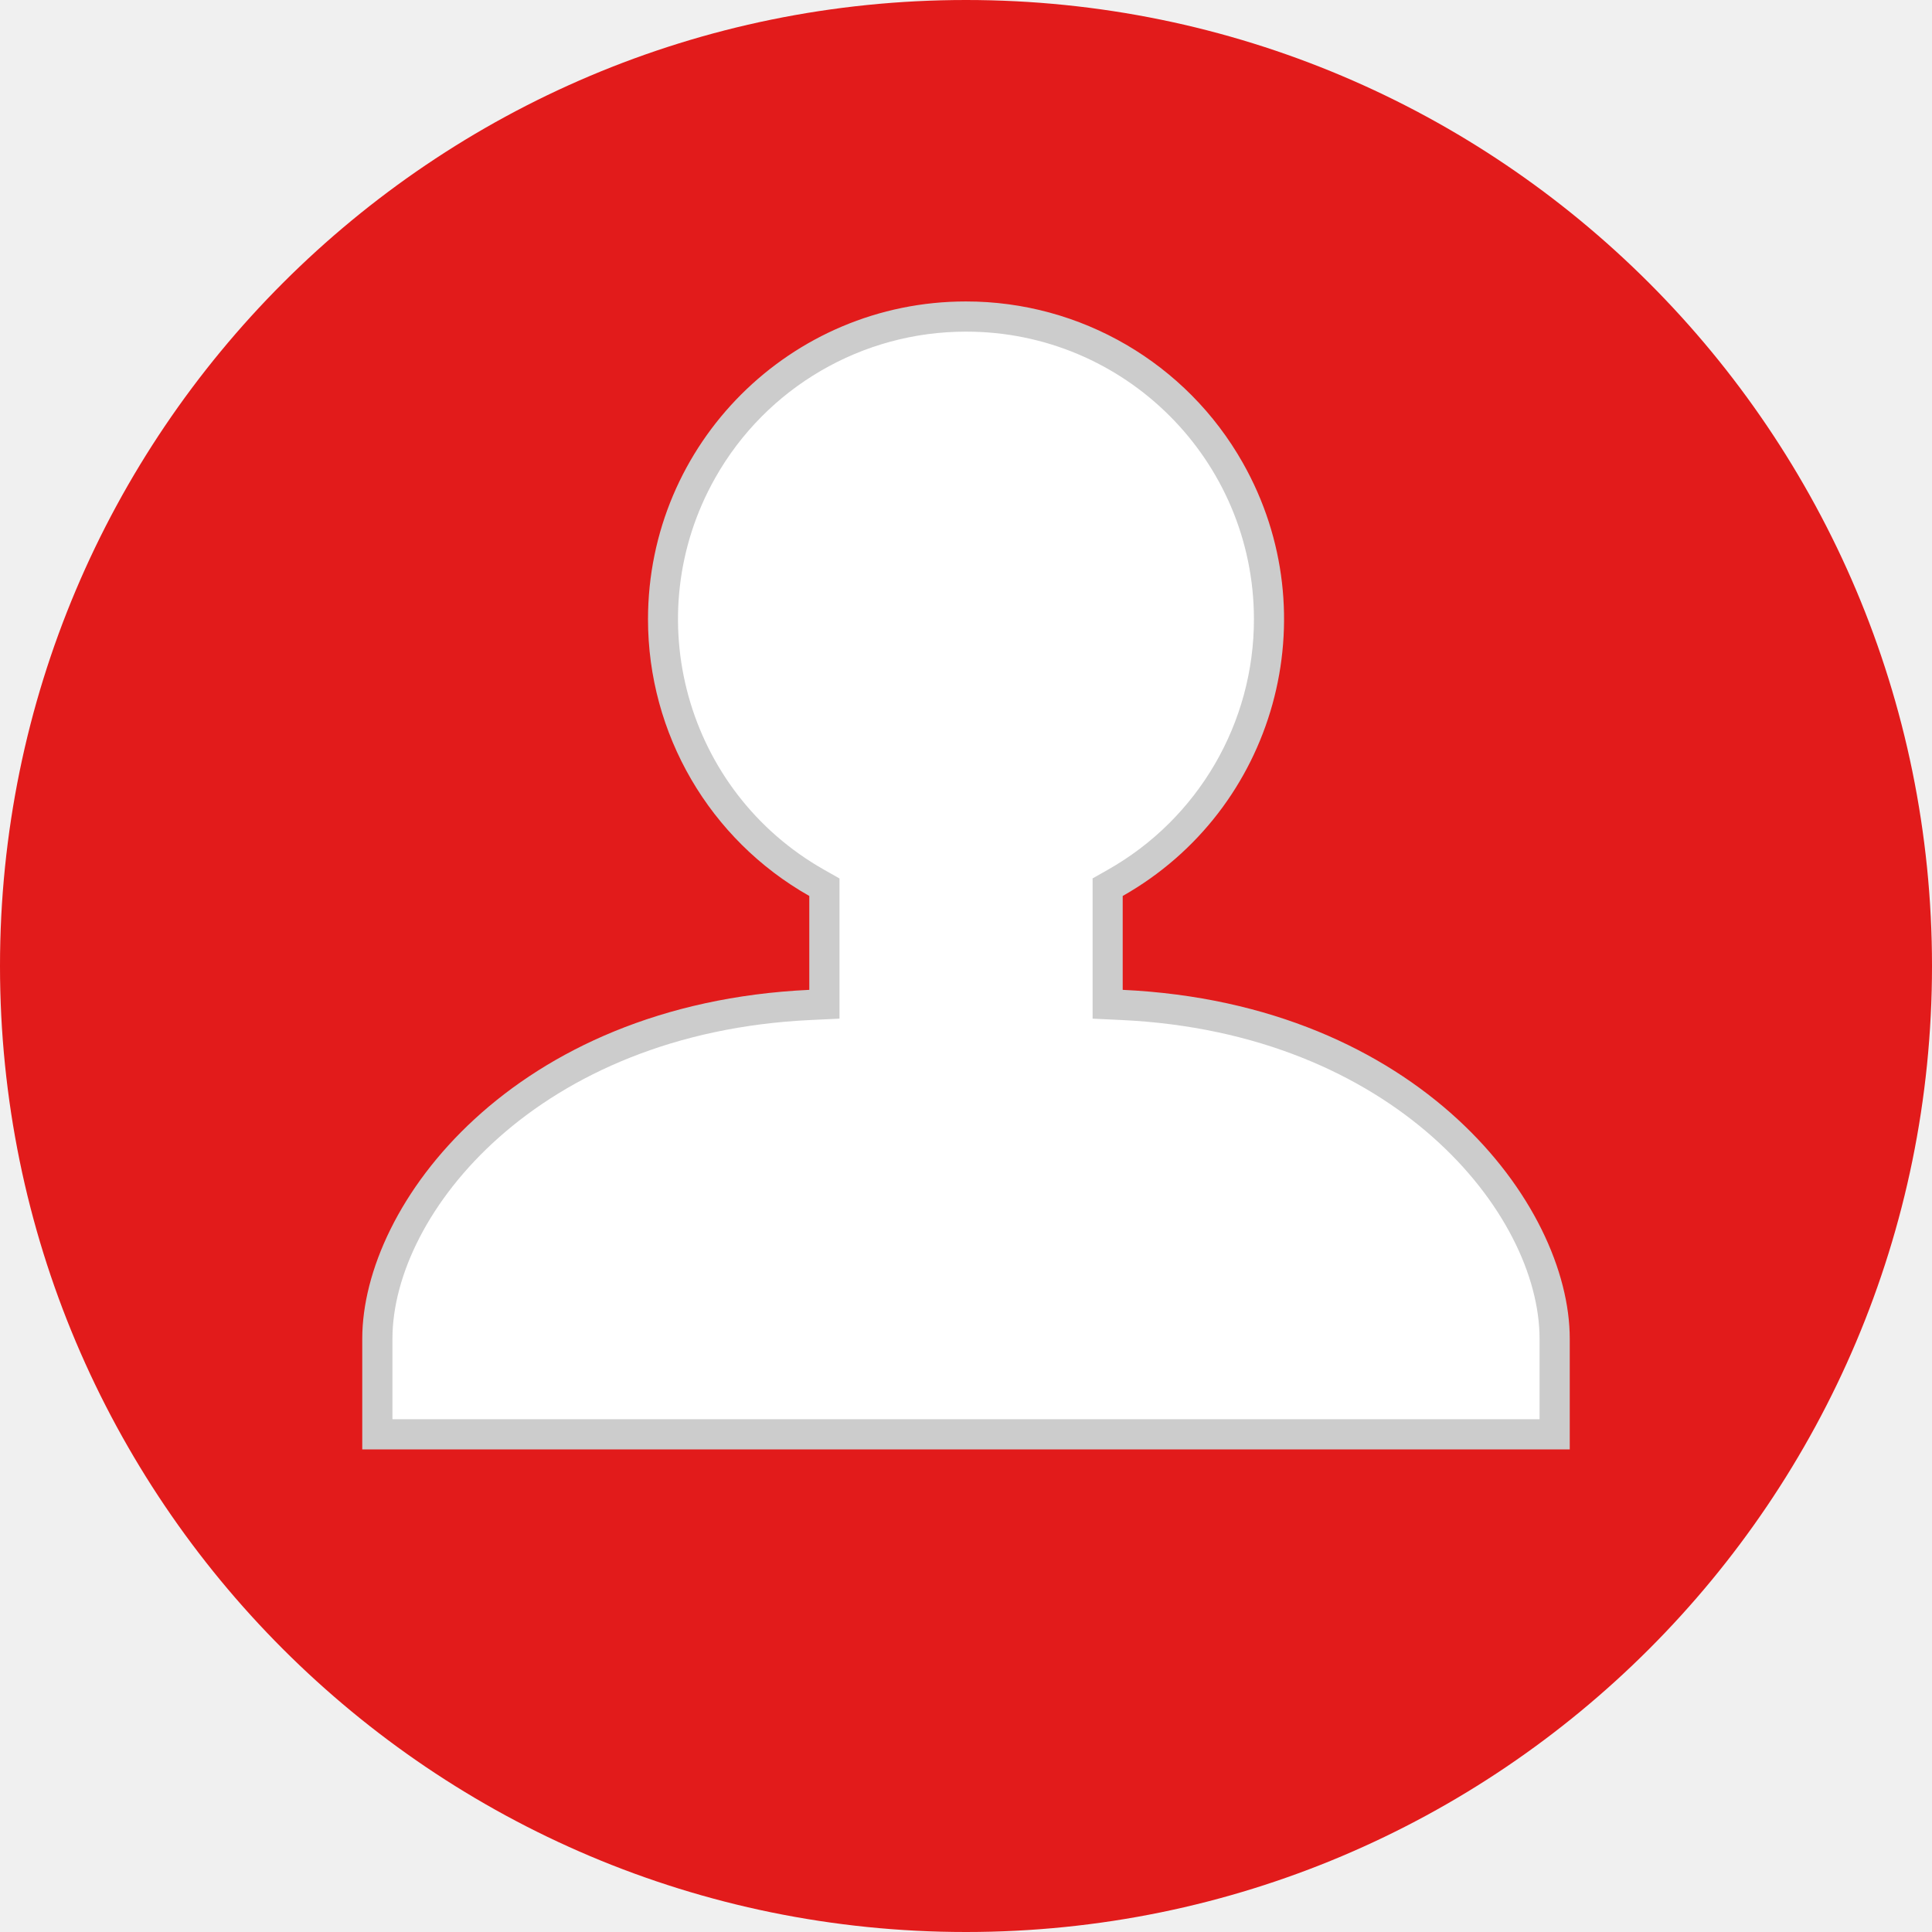
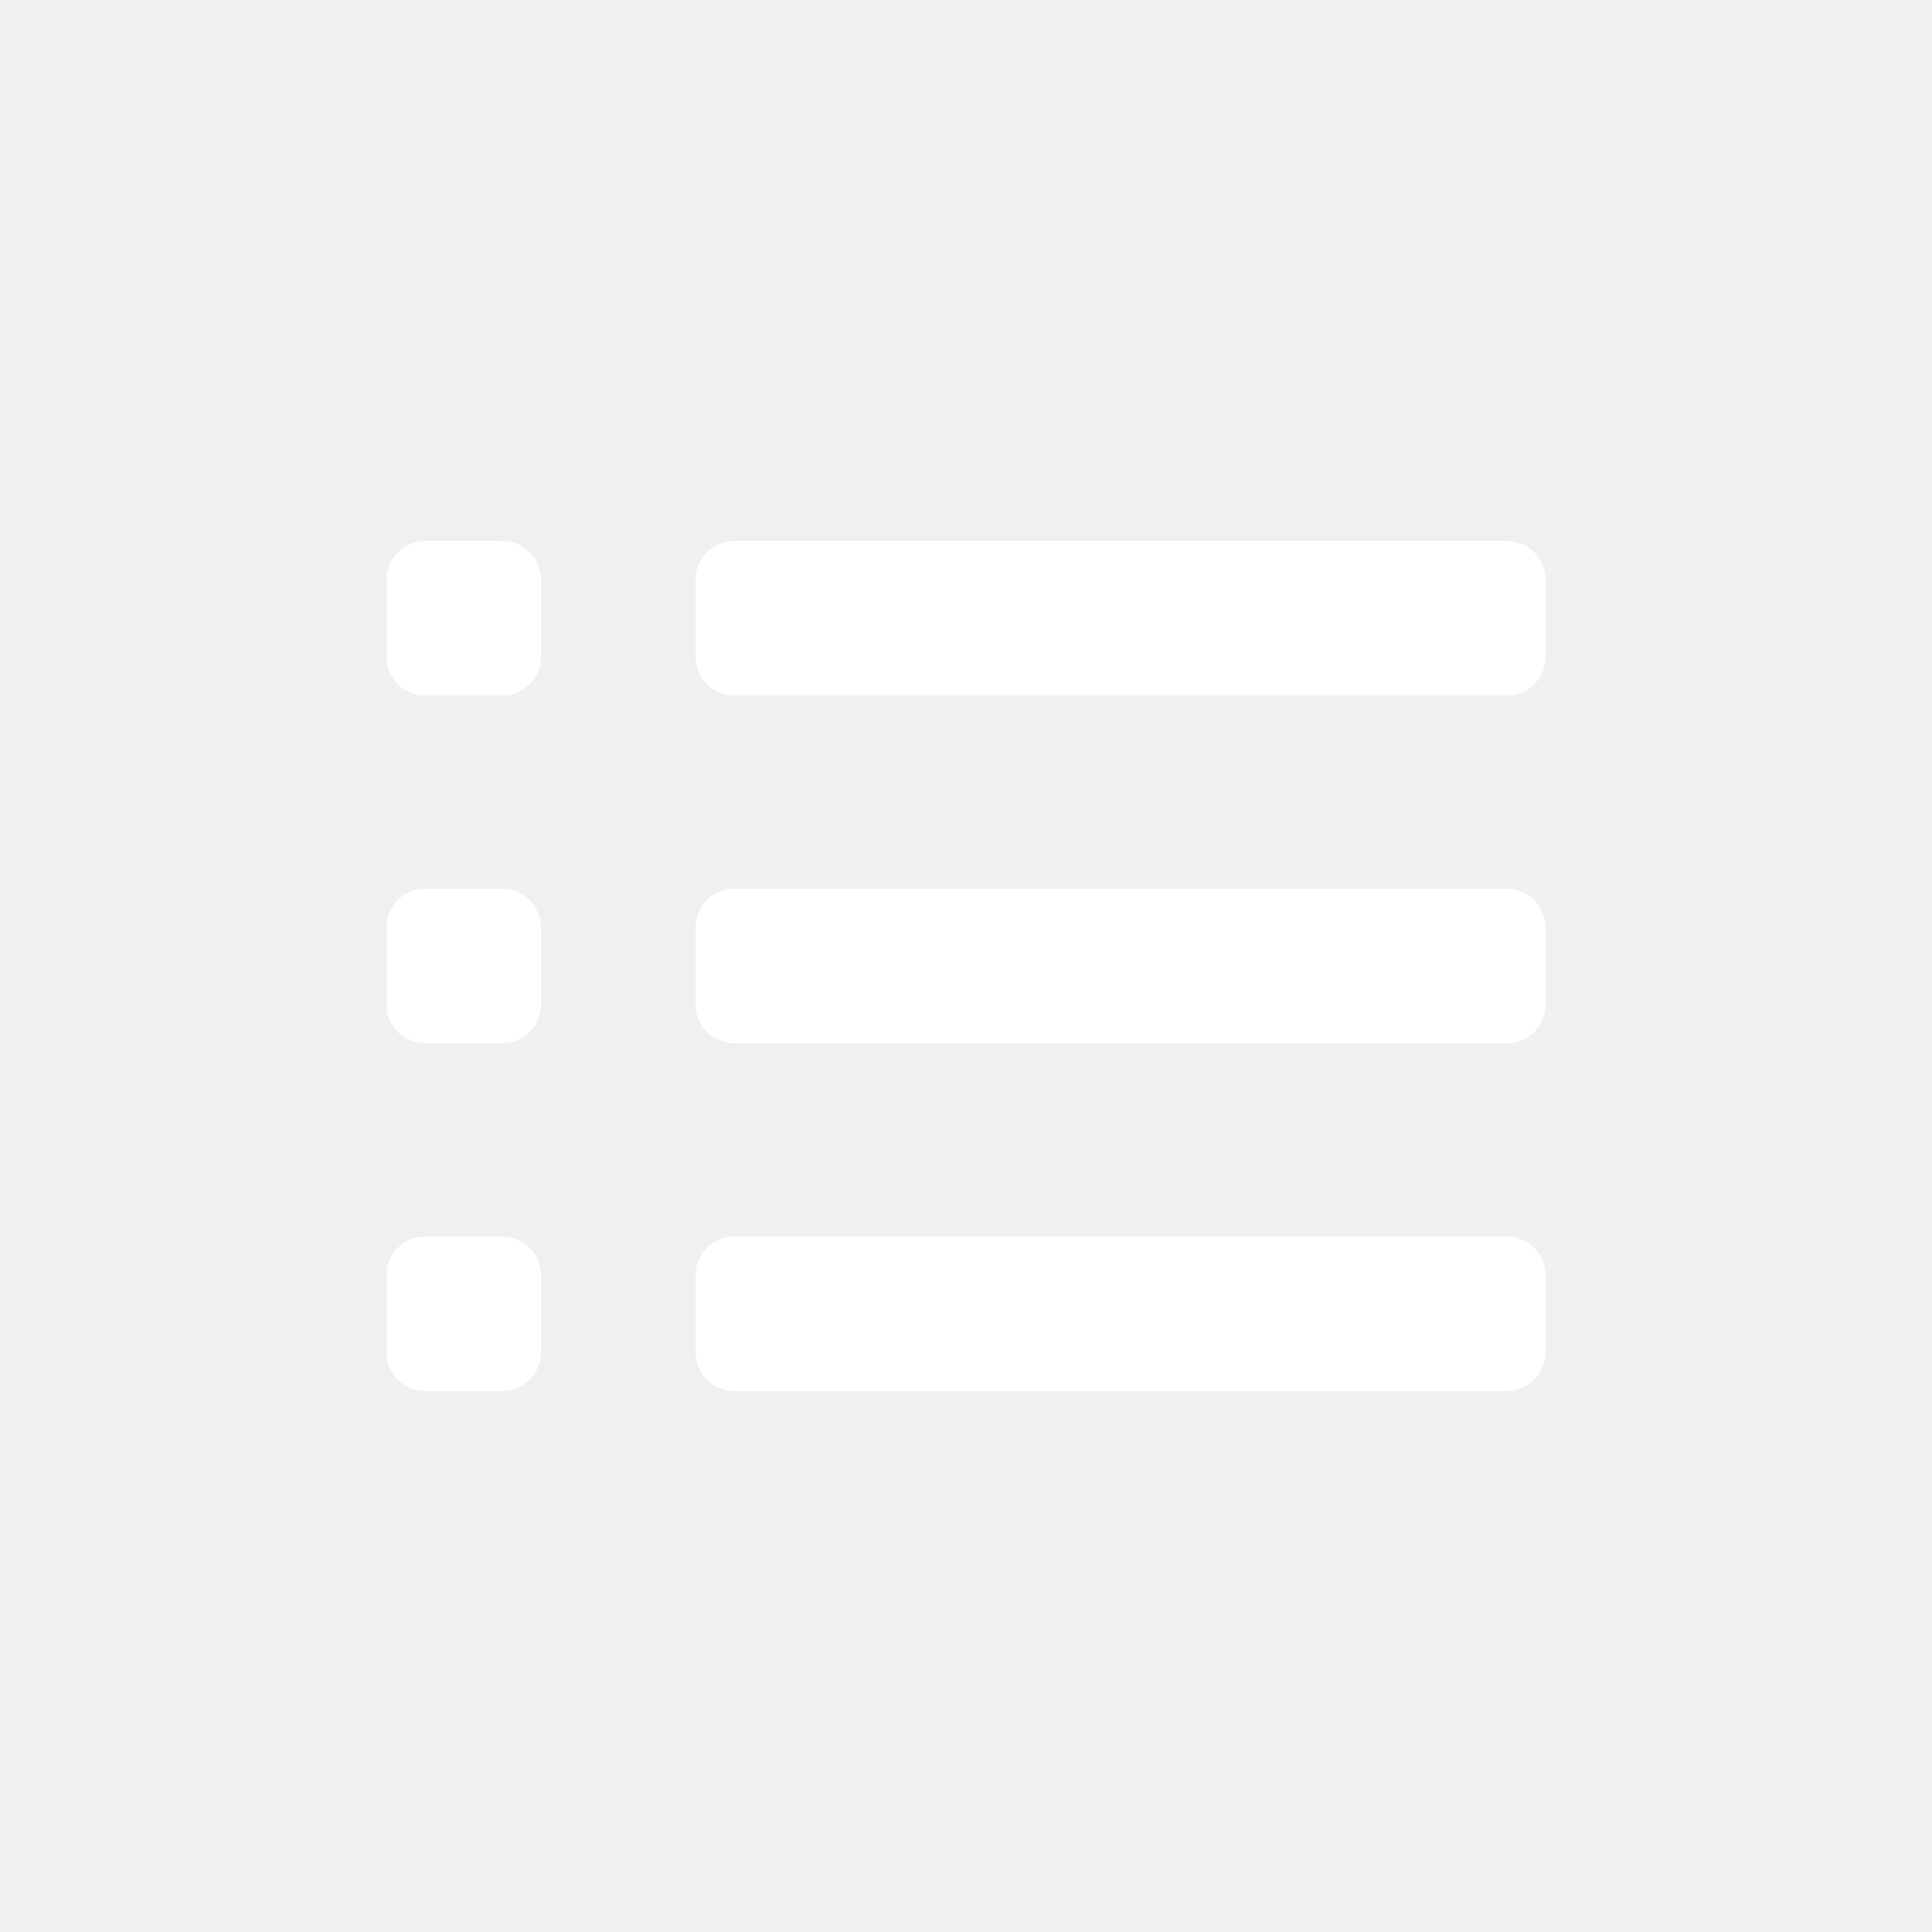
- <svg xmlns="http://www.w3.org/2000/svg" height="800px" width="800px" version="1.1" id="Layer_1" viewBox="0 0 512 512" xml:space="preserve">
-   <path style="fill:#E21B1B;" d="M256,0C114.616,0,0,114.616,0,256s114.616,256,256,256s256-114.616,256-256S397.384,0,256,0z" />
-   <path style="fill:#FFFFFF;" d="M100,380.112V354.8c0-34.84,39.84-84.976,114.664-88.48l3.816-0.168V235.12l-2.024-1.152  c-38.576-21.84-52.144-70.824-30.304-109.4s70.824-52.144,109.4-30.304s52.144,70.824,30.304,109.4  c-7.168,12.664-17.64,23.136-30.304,30.304l-2.024,1.152v31.032l3.816,0.168c74.824,3.504,114.664,53.6,114.664,88.48v25.312  L100,380.112z" />
-   <path style="fill:#CCCCCC;" d="M256,87.888c42.104-0.032,76.272,34.072,76.304,76.176c0.024,27.504-14.768,52.888-38.704,66.424  l-4.048,2.296v37.168l7.624,0.36C369.48,273.704,408,321.552,408,354.792v21.312H104v-21.312c0-33.24,38.52-81.096,110.848-84.48  l7.624-0.36V232.8l-4.048-2.296c-36.656-20.712-49.584-67.224-28.872-103.88C203.088,102.664,228.488,87.864,256,87.888 M256,79.888  c-46.528-0.016-84.256,37.68-84.272,84.208c-0.016,30.368,16.32,58.392,42.744,73.344v24.88C135.936,266,96,319.104,96,354.792  v29.312h320v-29.312c0-35.696-39.936-88.8-118.472-92.472v-24.88c40.488-22.92,54.736-74.32,31.816-114.808  C314.392,96.208,286.368,79.872,256,79.888z" />
+ <svg xmlns="http://www.w3.org/2000/svg" fill="#ffffff" width="800px" height="800px" viewBox="0 0 100 100" enable-background="new 0 0 100 100" xml:space="preserve">
+   <path d="M78,36H38c-1.1,0-2-0.9-2-2v-4c0-1.1,0.9-2,2-2H78c1.1,0,2,0.9,2,2v4C80,35.1,79.1,36,78,36z" />
+   <path d="M78,54H38c-1.1,0-2-0.9-2-2v-4c0-1.1,0.9-2,2-2H78c1.1,0,2,0.9,2,2v4C80,53.1,79.1,54,78,54z" />
+   <path d="M26,54h-4c-1.1,0-2-0.9-2-2v-4c0-1.1,0.9-2,2-2h4c1.1,0,2,0.9,2,2v4C28,53.1,27.1,54,26,54z" />
+   <path d="M26,36h-4c-1.1,0-2-0.9-2-2v-4c0-1.1,0.9-2,2-2h4c1.1,0,2,0.9,2,2v4C28,35.1,27.1,36,26,36z" />
+   <path d="M26,72h-4c-1.1,0-2-0.9-2-2v-4c0-1.1,0.9-2,2-2h4c1.1,0,2,0.9,2,2v4C28,71.1,27.1,72,26,72z" />
+   <path d="M78,72H38c-1.1,0-2-0.9-2-2v-4c0-1.1,0.9-2,2-2H78c1.1,0,2,0.9,2,2v4C80,71.1,79.1,72,78,72z" />
</svg>
